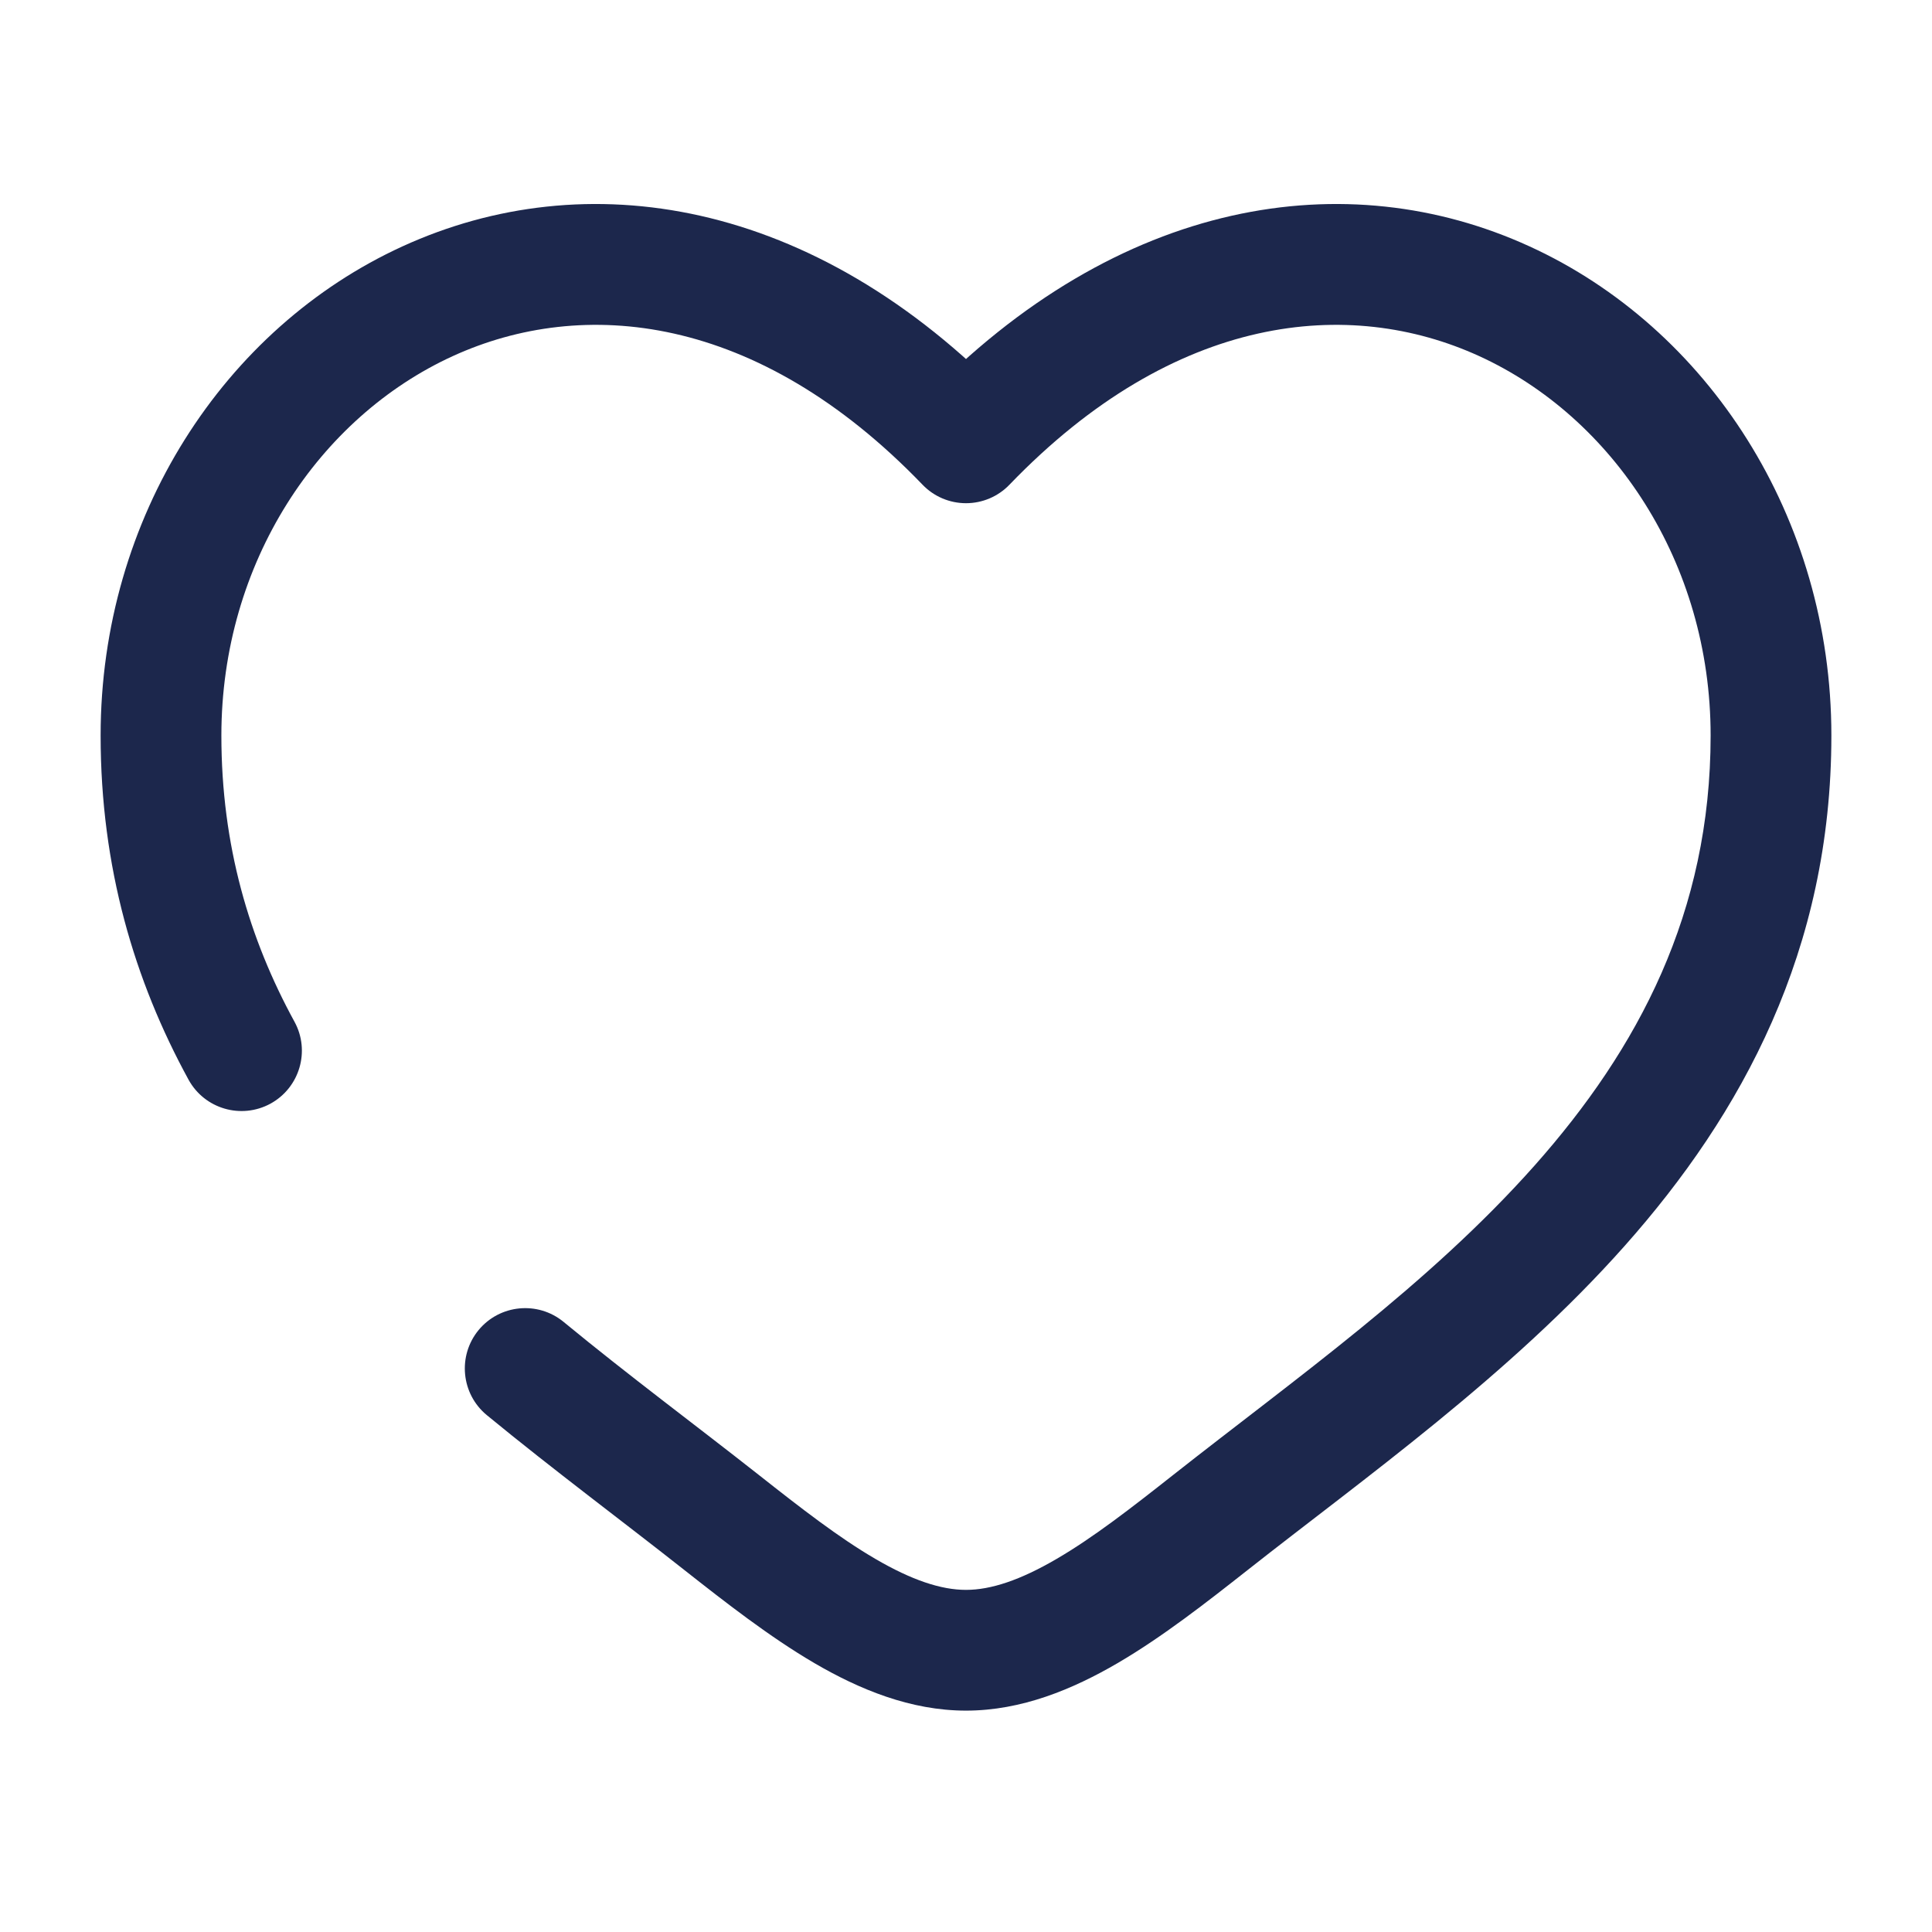
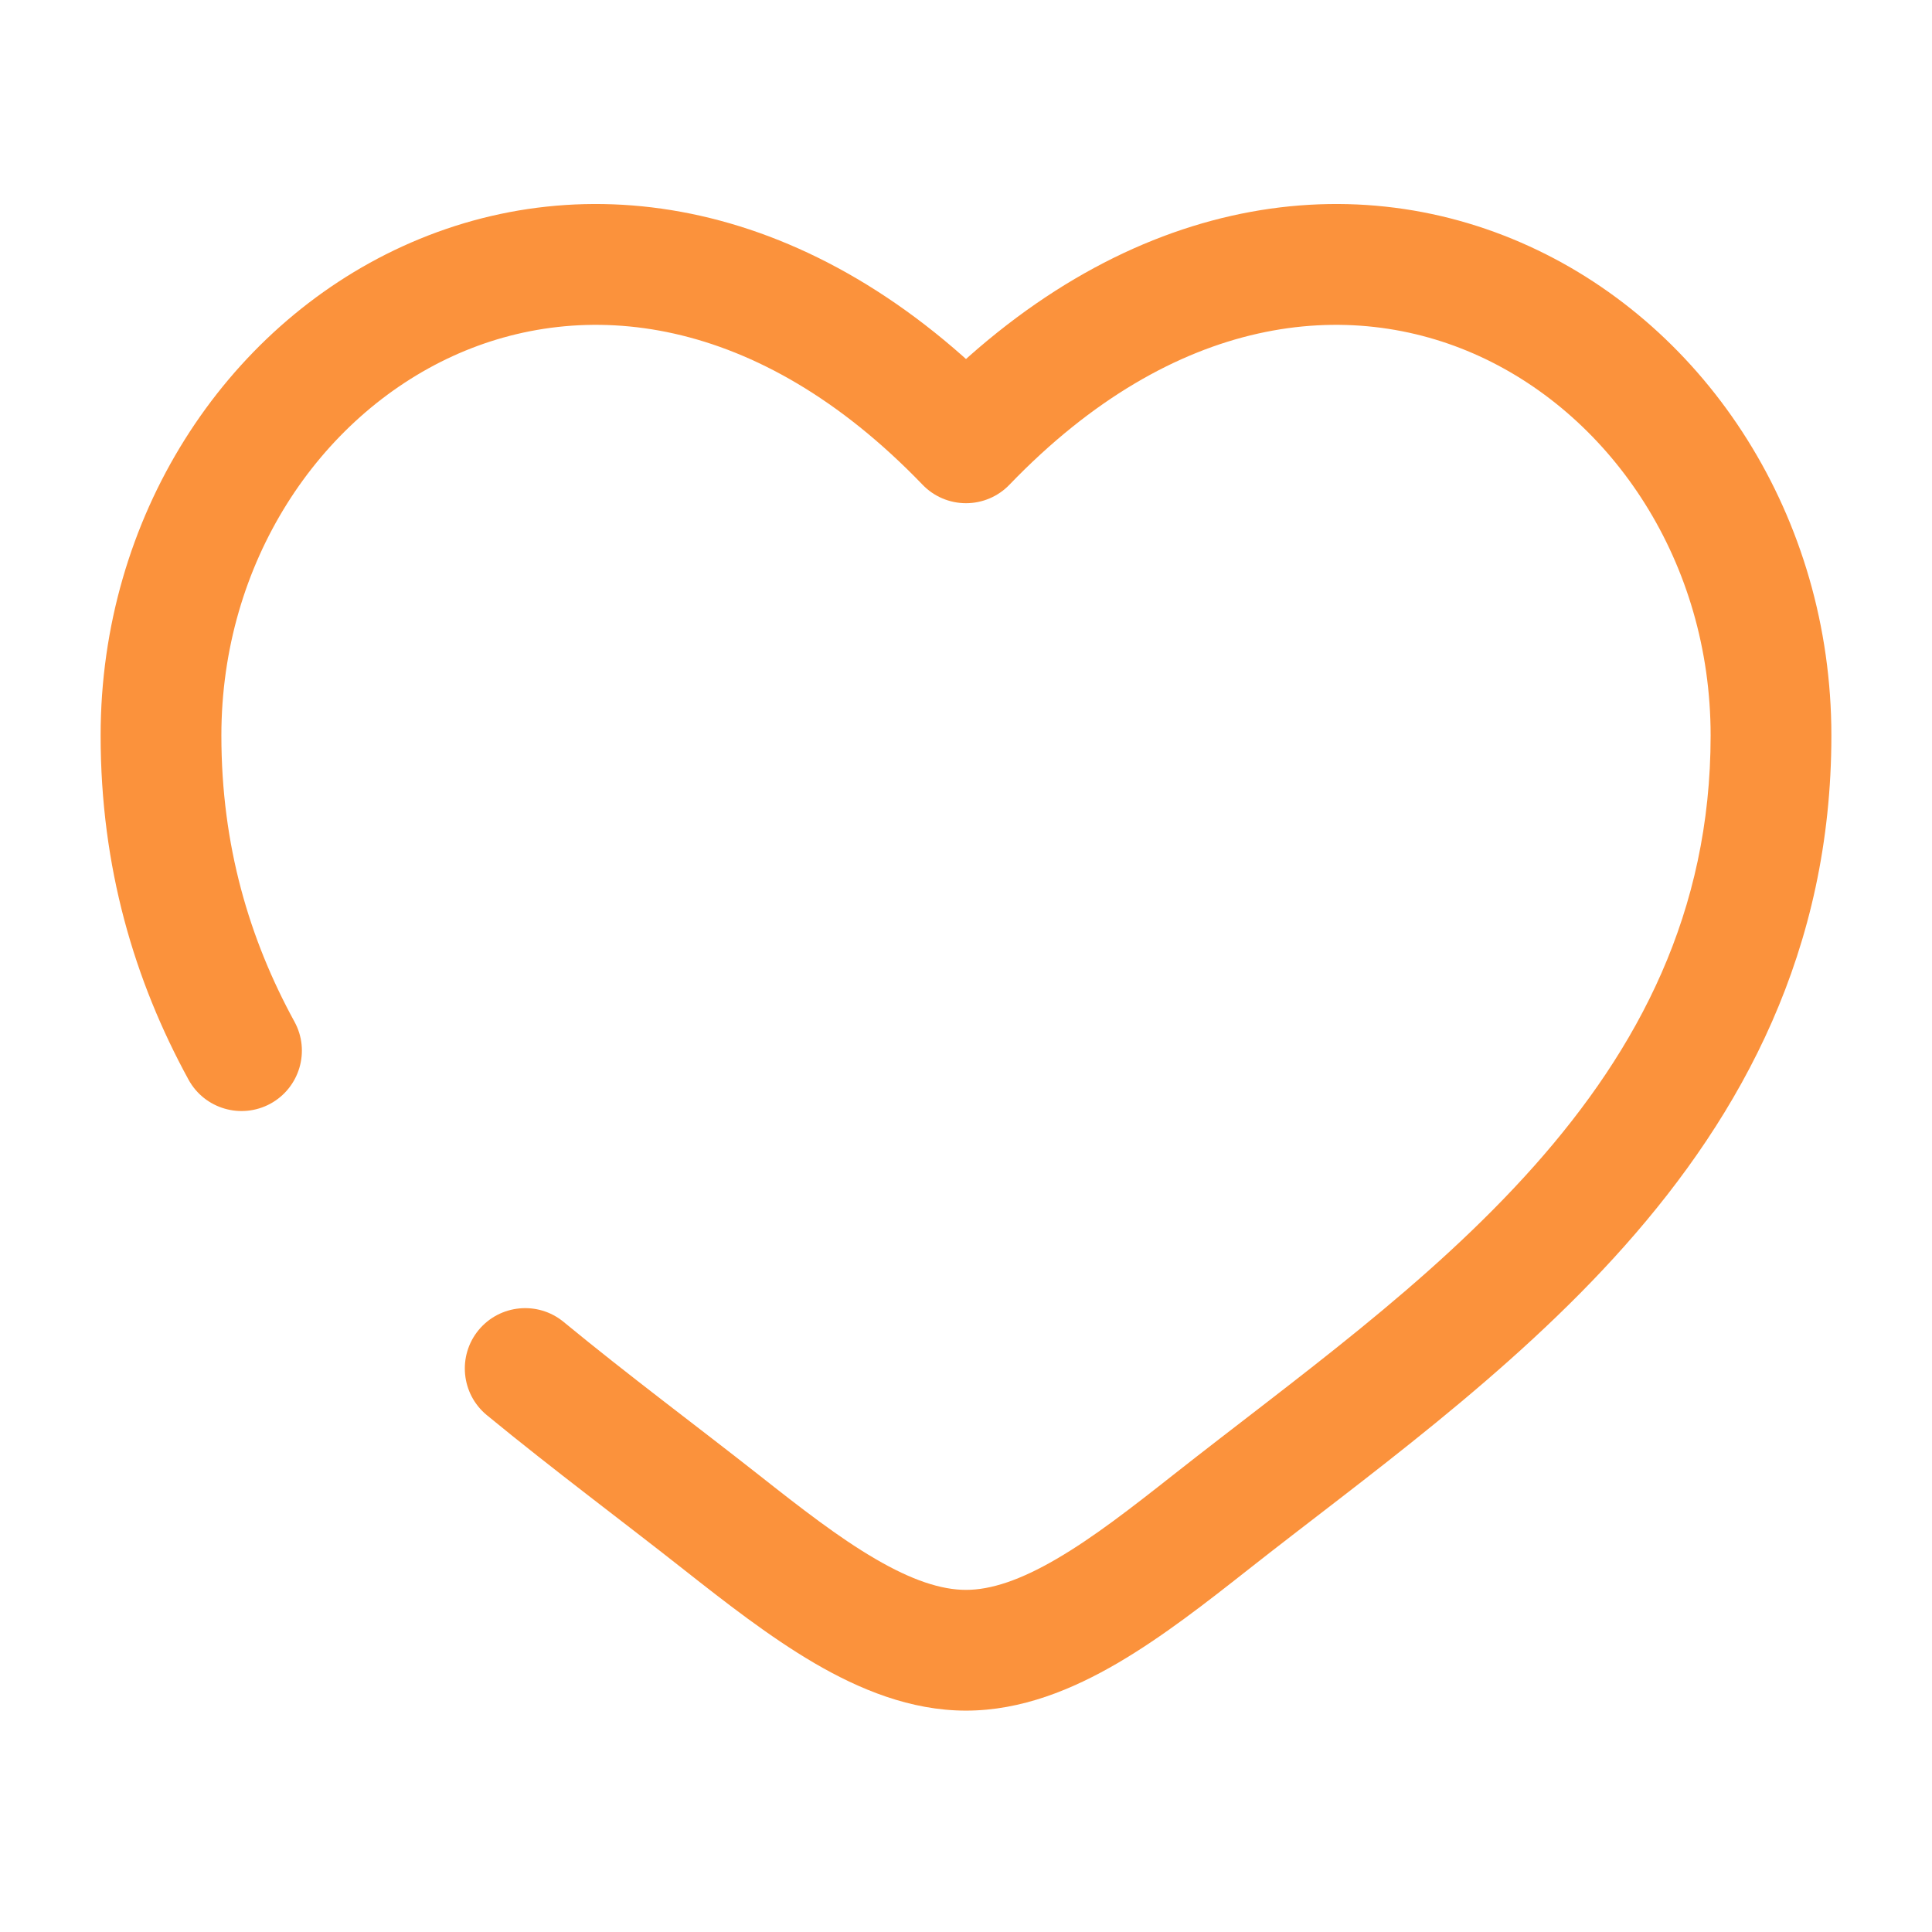
<svg xmlns="http://www.w3.org/2000/svg" width="800px" height="800px" viewBox="0 0 24 24" fill="none">
-   <path d="M8.962 18.911L9.426 18.322L8.962 18.911ZM12 5.501L11.46 6.021C11.601 6.168 11.796 6.251 12 6.251C12.204 6.251 12.399 6.168 12.54 6.021L12 5.501ZM15.038 18.911L15.503 19.5L15.038 18.911ZM7.001 16.421C6.681 16.158 6.208 16.204 5.945 16.523C5.682 16.843 5.728 17.316 6.047 17.579L7.001 16.421ZM2.342 13.412C2.541 13.775 2.996 13.908 3.36 13.71C3.723 13.511 3.857 13.055 3.658 12.692L2.342 13.412ZM2.75 9.137C2.75 6.986 3.965 5.183 5.624 4.424C7.236 3.687 9.402 3.883 11.46 6.021L12.54 4.981C10.098 2.444 7.264 2.025 5.001 3.06C2.785 4.073 1.25 6.425 1.25 9.137H2.75ZM8.497 19.5C9.01 19.904 9.56 20.334 10.117 20.66C10.674 20.985 11.31 21.25 12 21.25V19.75C11.69 19.75 11.326 19.629 10.874 19.365C10.421 19.101 9.952 18.737 9.426 18.322L8.497 19.5ZM15.503 19.5C16.929 18.375 18.753 17.087 20.183 15.476C21.64 13.836 22.75 11.803 22.75 9.137H21.25C21.25 11.335 20.351 13.028 19.062 14.48C17.747 15.96 16.09 17.127 14.574 18.322L15.503 19.5ZM22.75 9.137C22.75 6.425 21.215 4.073 18.999 3.06C16.736 2.025 13.902 2.444 11.46 4.981L12.54 6.021C14.598 3.883 16.764 3.687 18.376 4.424C20.035 5.183 21.25 6.986 21.25 9.137H22.75ZM14.574 18.322C14.048 18.737 13.579 19.101 13.126 19.365C12.674 19.629 12.31 19.75 12 19.75V21.25C12.69 21.25 13.326 20.985 13.883 20.66C14.441 20.334 14.99 19.904 15.503 19.5L14.574 18.322ZM9.426 18.322C8.63 17.695 7.821 17.096 7.001 16.421L6.047 17.579C6.878 18.262 7.755 18.914 8.497 19.5L9.426 18.322ZM3.658 12.692C3.097 11.666 2.75 10.503 2.75 9.137H1.25C1.25 10.775 1.67 12.183 2.342 13.412L3.658 12.692Z" fill="#1C274C" />
+   <path d="M8.962 18.911L9.426 18.322L8.962 18.911ZM12 5.501L11.46 6.021C11.601 6.168 11.796 6.251 12 6.251C12.204 6.251 12.399 6.168 12.54 6.021L12 5.501ZM15.038 18.911L15.503 19.5L15.038 18.911ZM7.001 16.421C6.681 16.158 6.208 16.204 5.945 16.523C5.682 16.843 5.728 17.316 6.047 17.579L7.001 16.421ZM2.342 13.412C2.541 13.775 2.996 13.908 3.36 13.71C3.723 13.511 3.857 13.055 3.658 12.692L2.342 13.412ZM2.75 9.137C2.75 6.986 3.965 5.183 5.624 4.424C7.236 3.687 9.402 3.883 11.46 6.021L12.54 4.981C10.098 2.444 7.264 2.025 5.001 3.06C2.785 4.073 1.25 6.425 1.25 9.137H2.75ZM8.497 19.5C9.01 19.904 9.56 20.334 10.117 20.66C10.674 20.985 11.31 21.25 12 21.25V19.75C11.69 19.75 11.326 19.629 10.874 19.365C10.421 19.101 9.952 18.737 9.426 18.322L8.497 19.5ZM15.503 19.5C16.929 18.375 18.753 17.087 20.183 15.476C21.64 13.836 22.75 11.803 22.75 9.137H21.25C21.25 11.335 20.351 13.028 19.062 14.48C17.747 15.96 16.09 17.127 14.574 18.322L15.503 19.5ZM22.75 9.137C22.75 6.425 21.215 4.073 18.999 3.06C16.736 2.025 13.902 2.444 11.46 4.981L12.54 6.021C14.598 3.883 16.764 3.687 18.376 4.424C20.035 5.183 21.25 6.986 21.25 9.137H22.75ZM14.574 18.322C14.048 18.737 13.579 19.101 13.126 19.365C12.674 19.629 12.31 19.75 12 19.75V21.25C12.69 21.25 13.326 20.985 13.883 20.66C14.441 20.334 14.99 19.904 15.503 19.5L14.574 18.322ZM9.426 18.322C8.63 17.695 7.821 17.096 7.001 16.421L6.047 17.579C6.878 18.262 7.755 18.914 8.497 19.5L9.426 18.322ZM3.658 12.692C3.097 11.666 2.75 10.503 2.75 9.137H1.25C1.25 10.775 1.67 12.183 2.342 13.412L3.658 12.692Z" fill="#fb923c" />
</svg>
